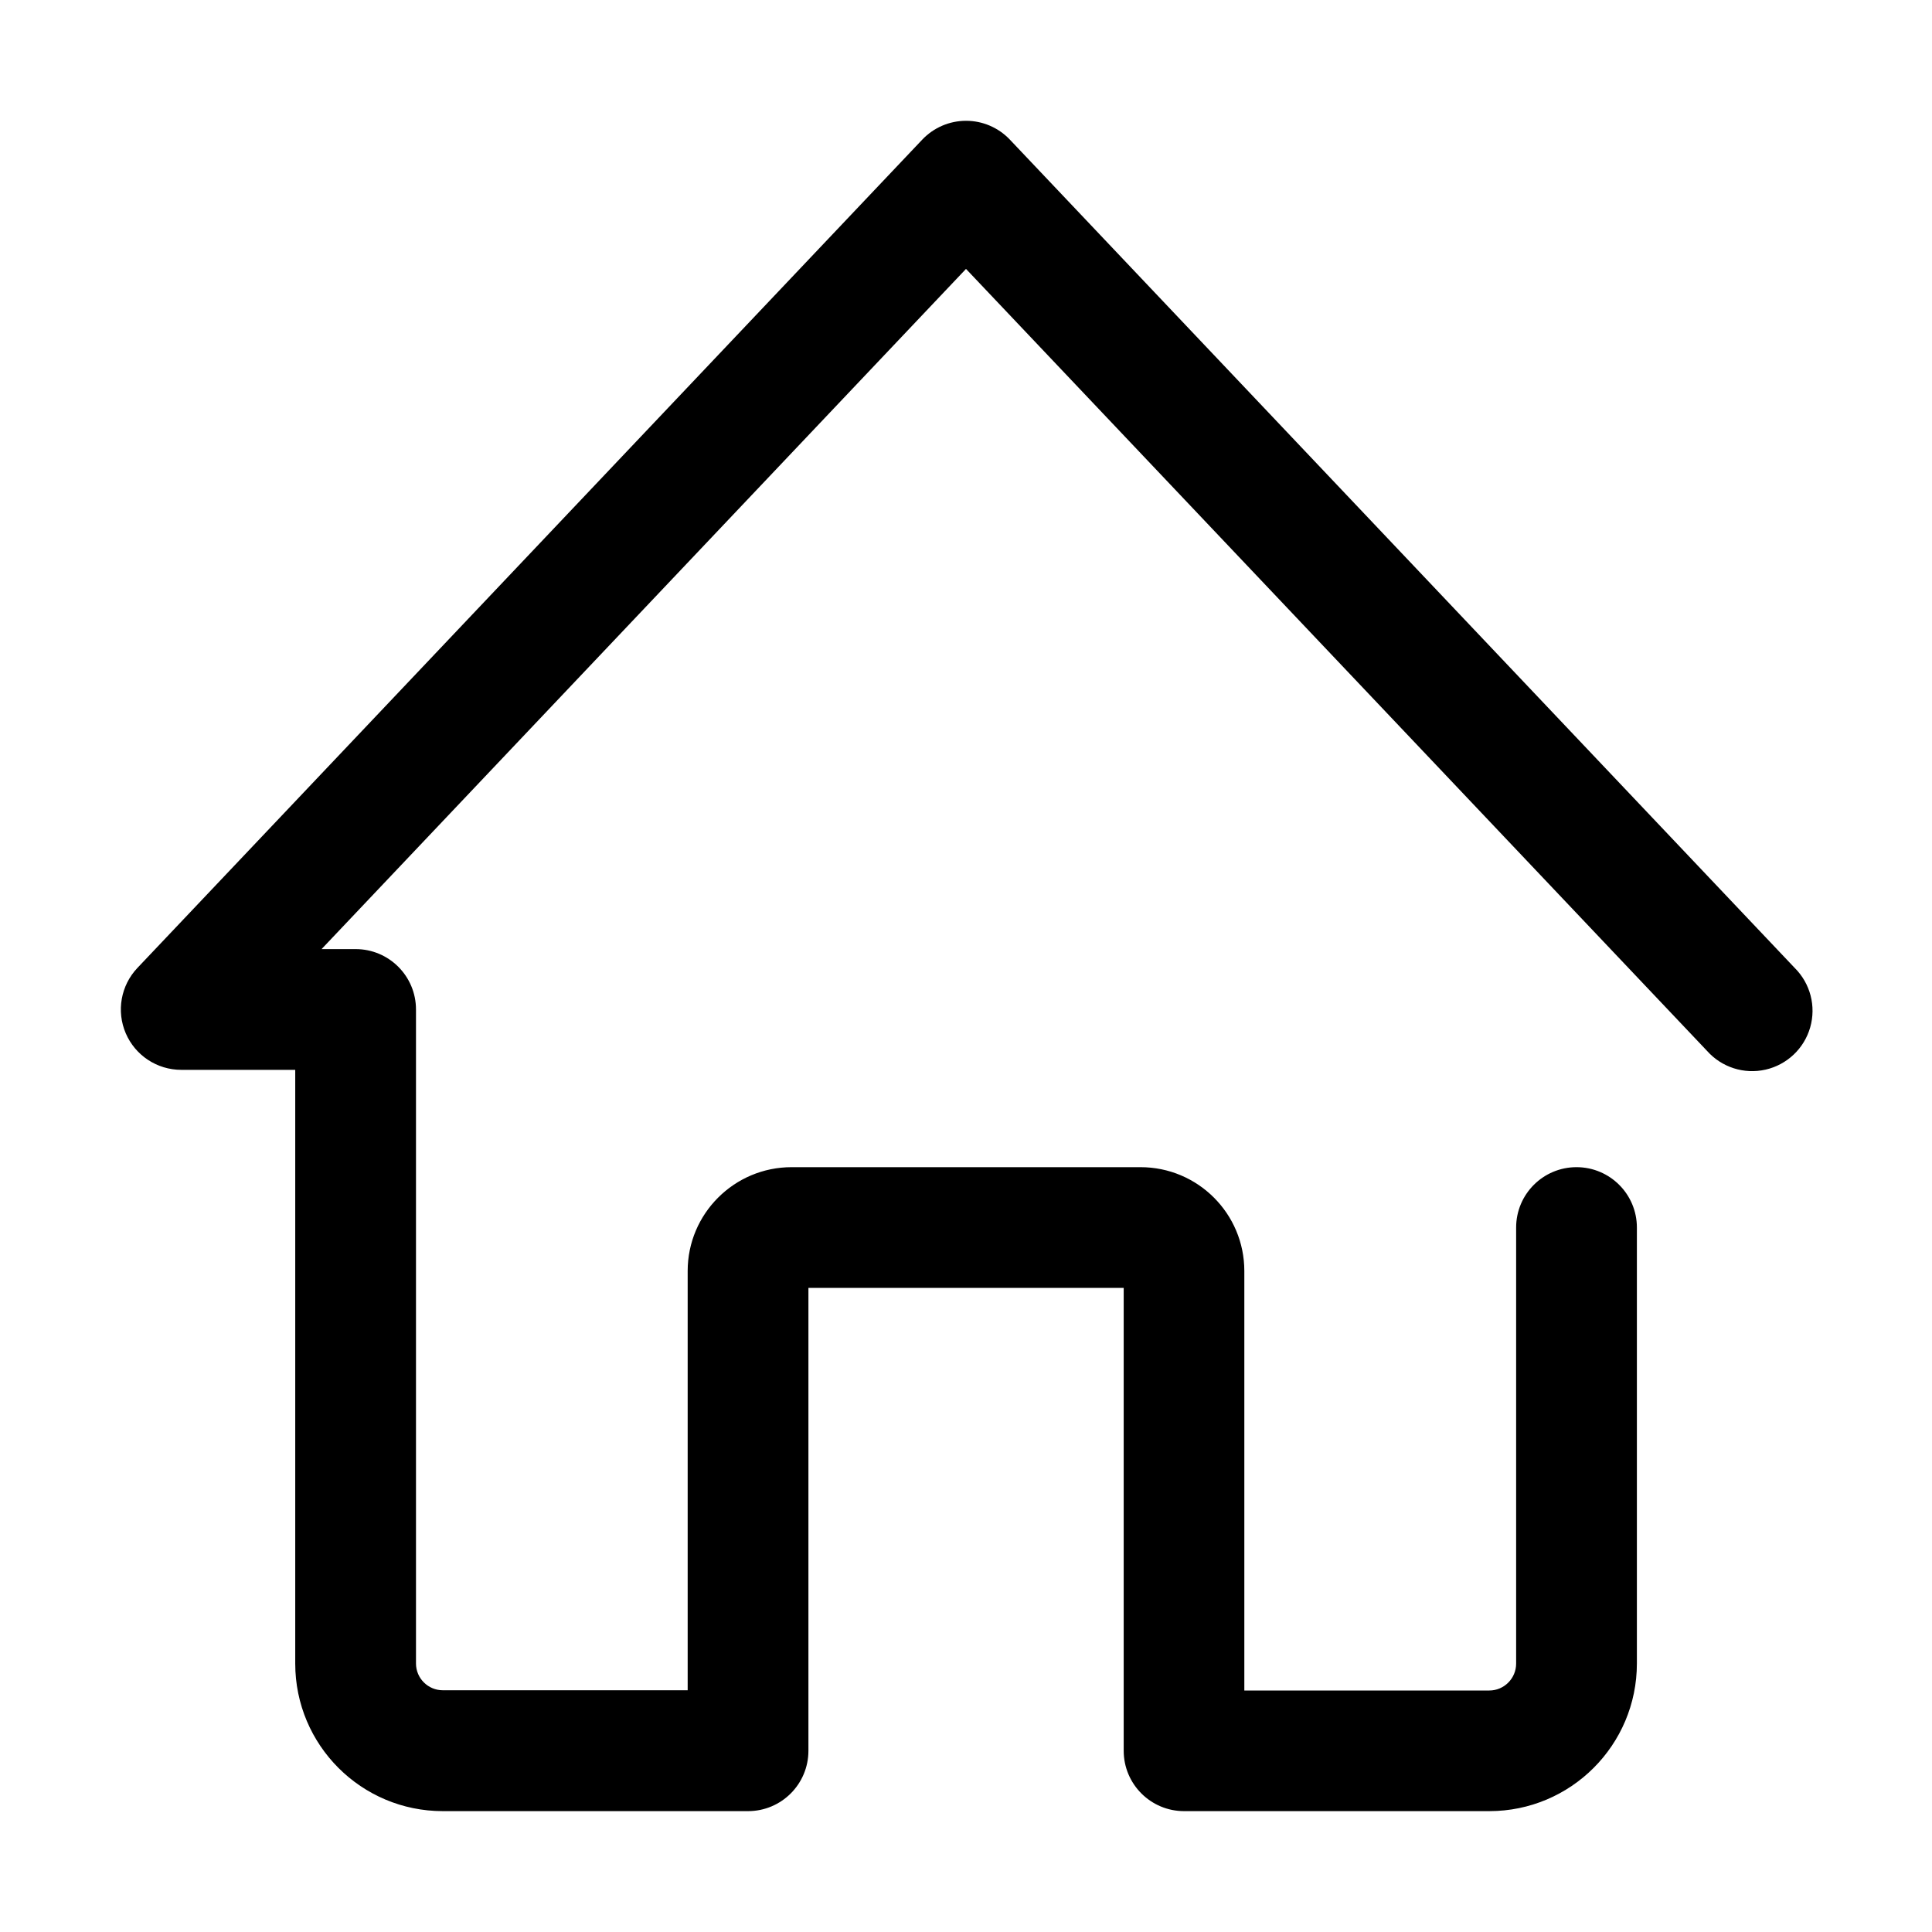
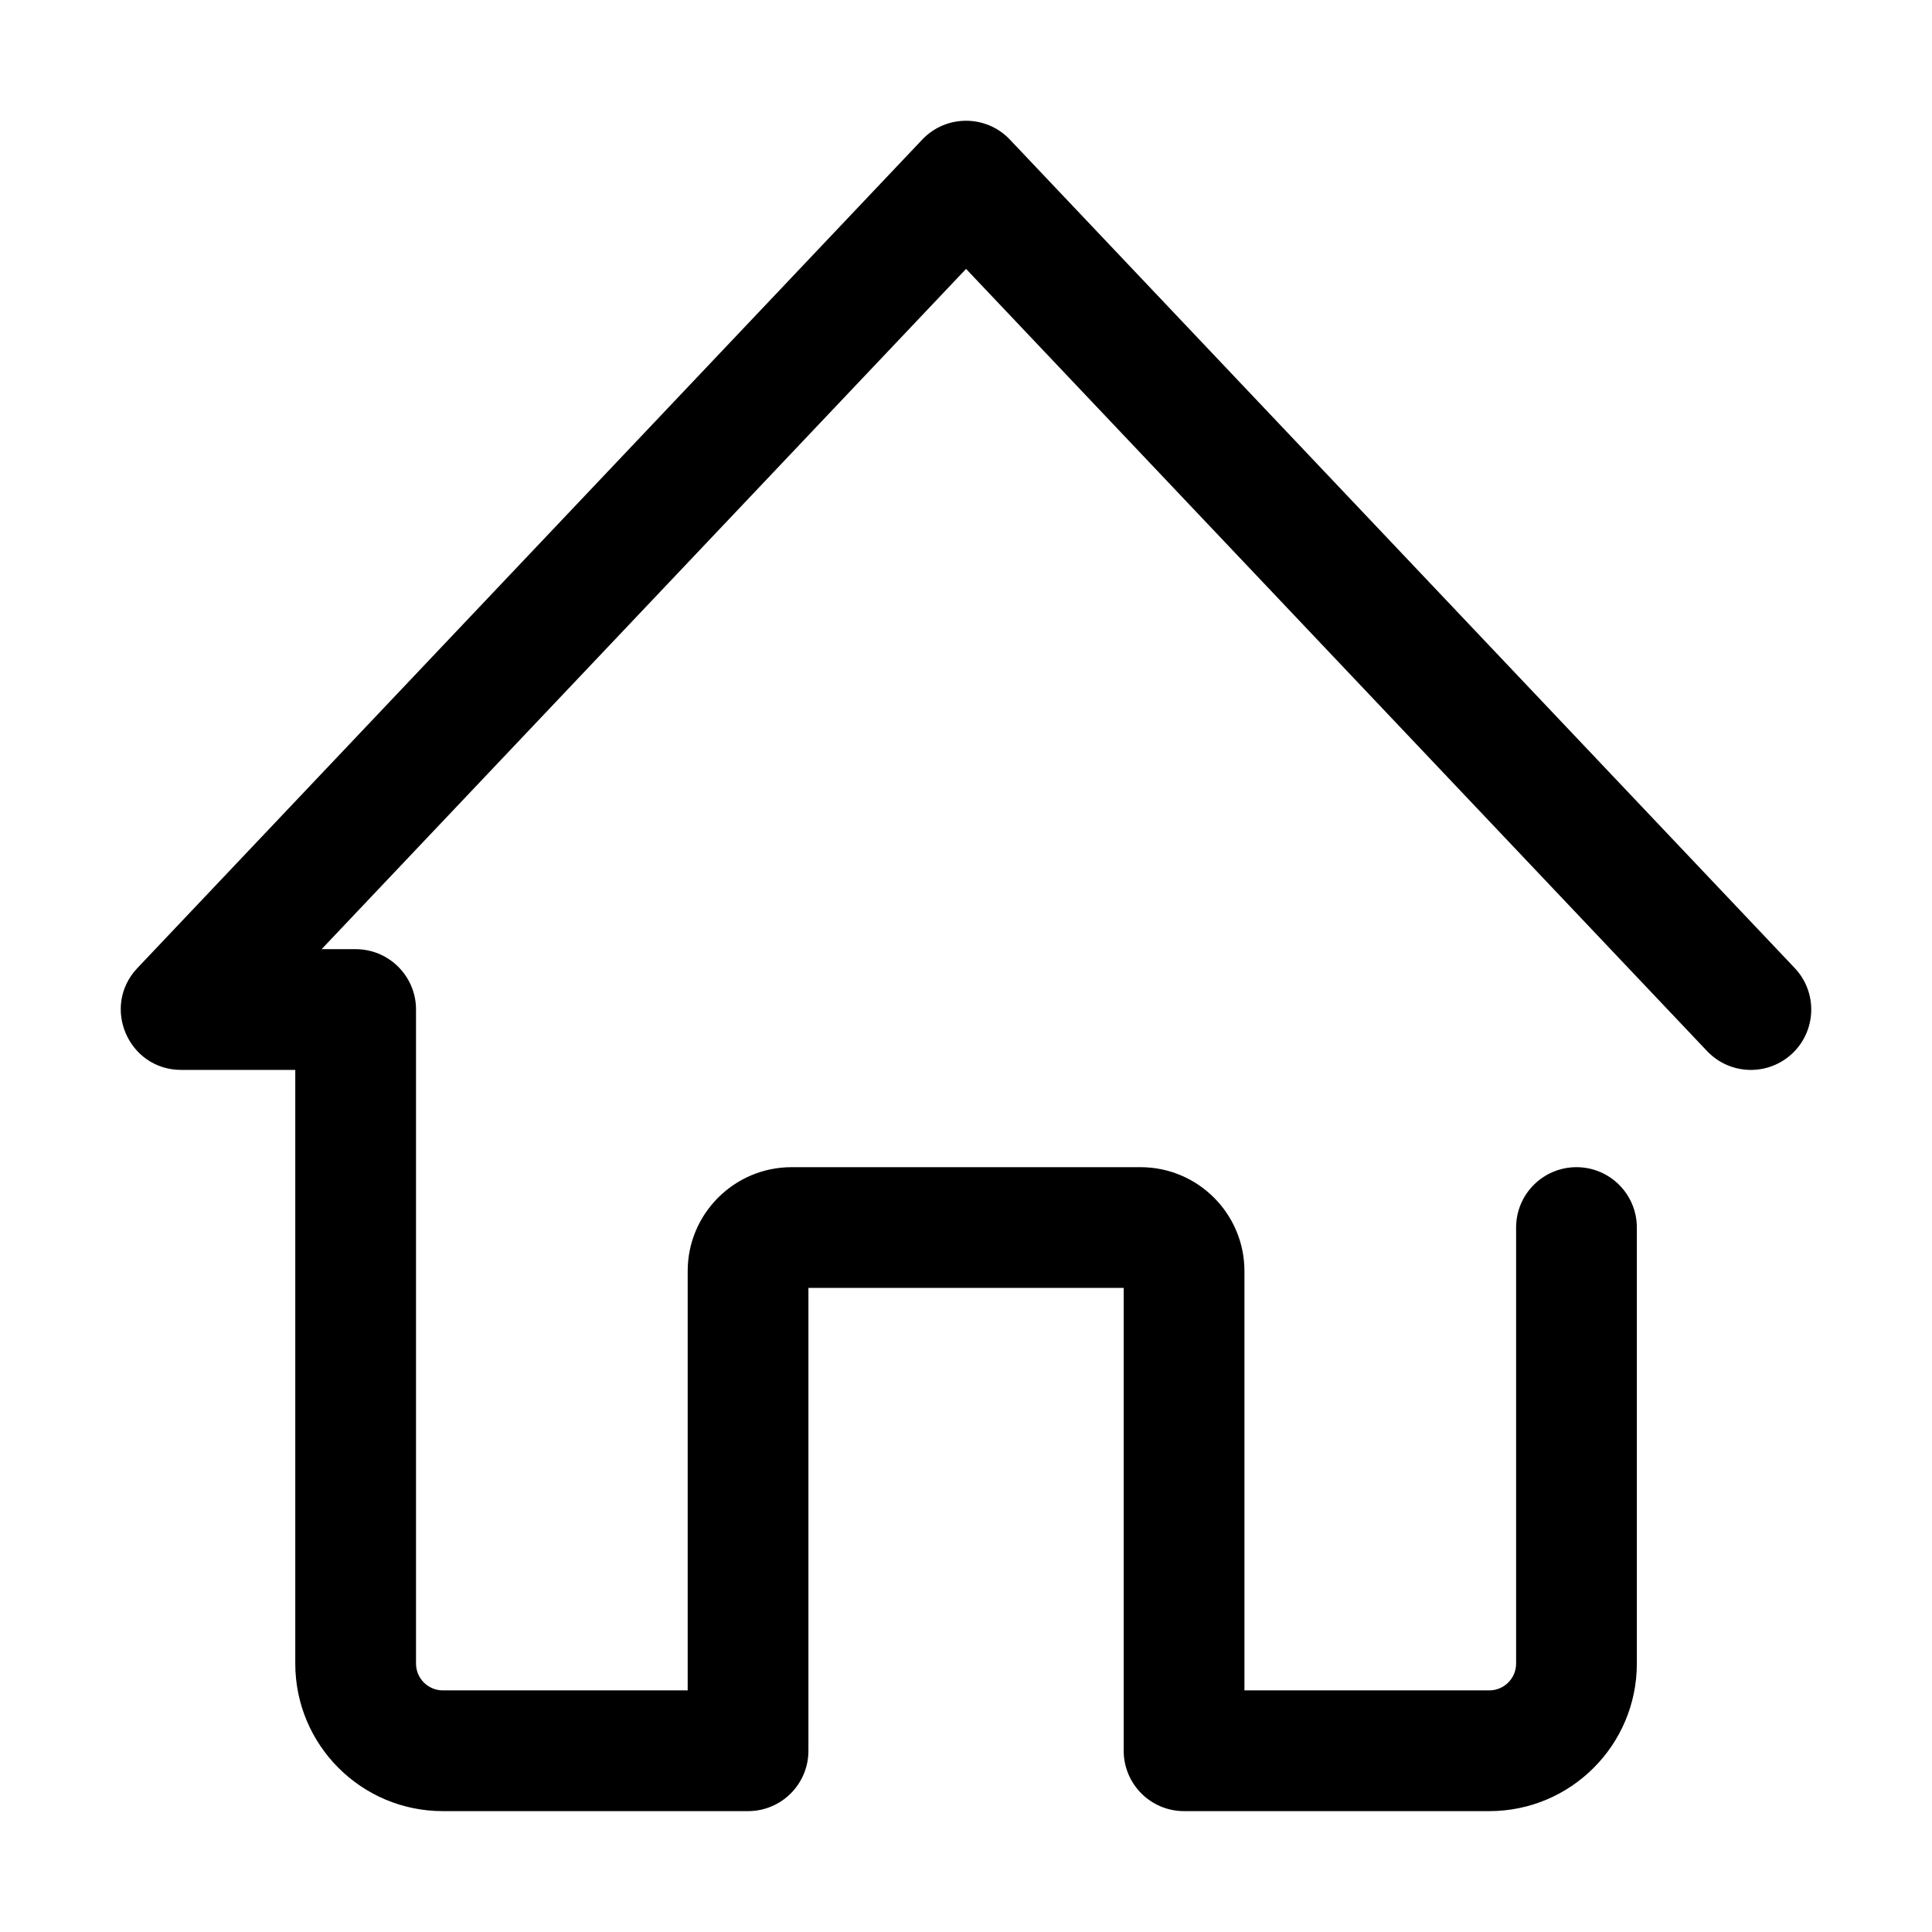
- <svg xmlns="http://www.w3.org/2000/svg" viewBox="0 0 1024 1024" width="16" height="16">
-   <defs>
-     <style />
-   </defs>
-   <path d="M789.376 896c7.808 0 14.208-6.4 14.208-14.272V650.624a32 32 0 1164 0v231.04c0 43.264-35.072 78.272-78.208 78.272H627.584a32 32 0 01-32-32V682.624H428.48v245.312a32 32 0 01-32 32H234.688a78.208 78.208 0 01-78.208-78.208V567.04H96.064a32 32 0 01-23.232-54.016l416-439.04a32 32 0 0146.4 0l416 439.04a32 32 0 11-46.464 43.968L512 142.528 170.432 503.04h18.048a32 32 0 0132 32v346.624c0 7.872 6.4 14.208 14.208 14.208H364.48V673.664c0-30.4 24.704-55.04 55.104-55.04H604.48c30.4 0 55.04 24.64 55.04 55.04V896h129.856z" />
+ <svg xmlns="http://www.w3.org/2000/svg" viewBox="0 0 1024 1024">
+   <path fill="currentColor" fill-rule="evenodd" d="M789.345 895.94c7.855 0 14.222-6.366 14.222-14.22V650.625c0-17.672 14.325-31.998 31.997-31.998s31.998 14.326 31.998 31.998V881.72c0 43.198-35.019 78.216-78.217 78.216H627.58c-17.672 0-31.998-14.326-31.998-31.997V682.623h-167.1v245.316c0 17.671-14.326 31.997-31.998 31.997H234.718c-43.198 0-78.217-35.018-78.217-78.216V567.075h-60.44c-28.092 0-42.549-33.61-23.229-54.004l415.97-439.08c12.622-13.321 33.838-13.321 46.459 0l415.97 439.08c12.154 12.83 11.606 33.082-1.223 45.235-12.828 12.154-33.08 11.607-45.235-1.222l-392.741-414.56-341.58 360.556h18.047c17.672 0 31.998 14.326 31.998 31.998V881.72c0 7.854 6.367 14.22 14.221 14.22h129.769V673.735c0-30.434 24.672-55.107 55.107-55.107H604.47c30.434 0 55.107 24.673 55.107 55.107v222.207h129.768z" />
</svg>
